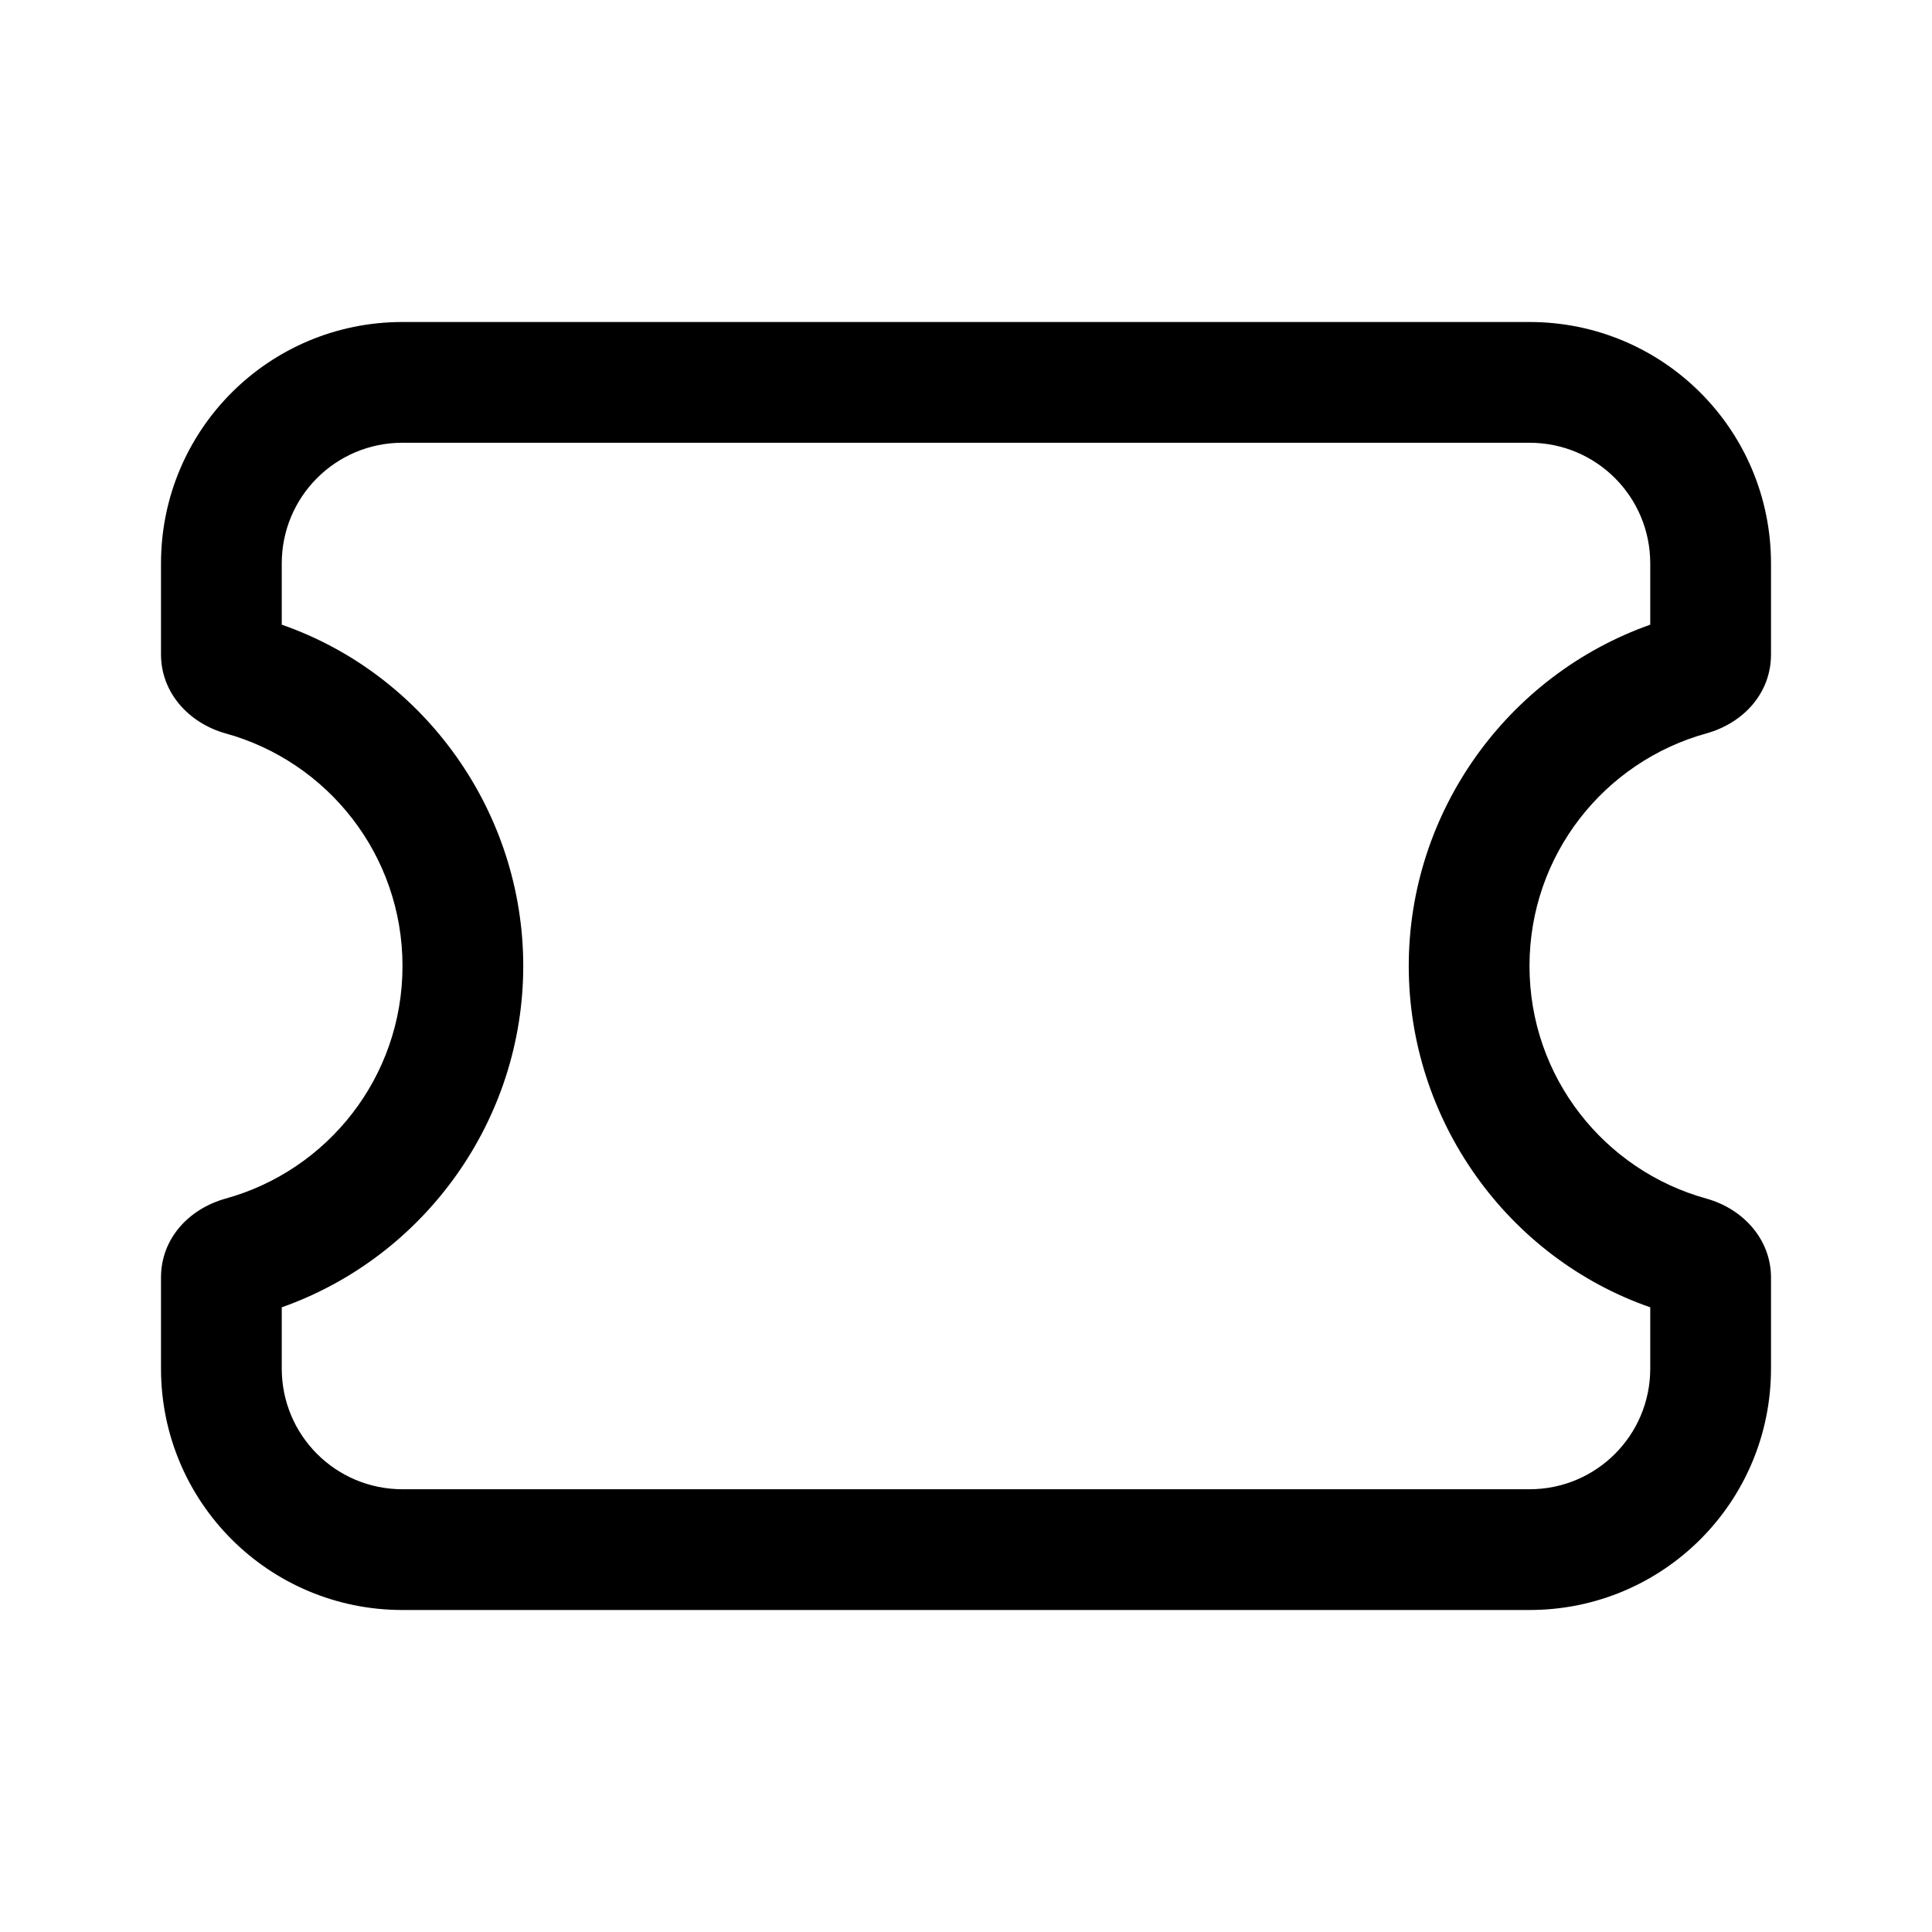
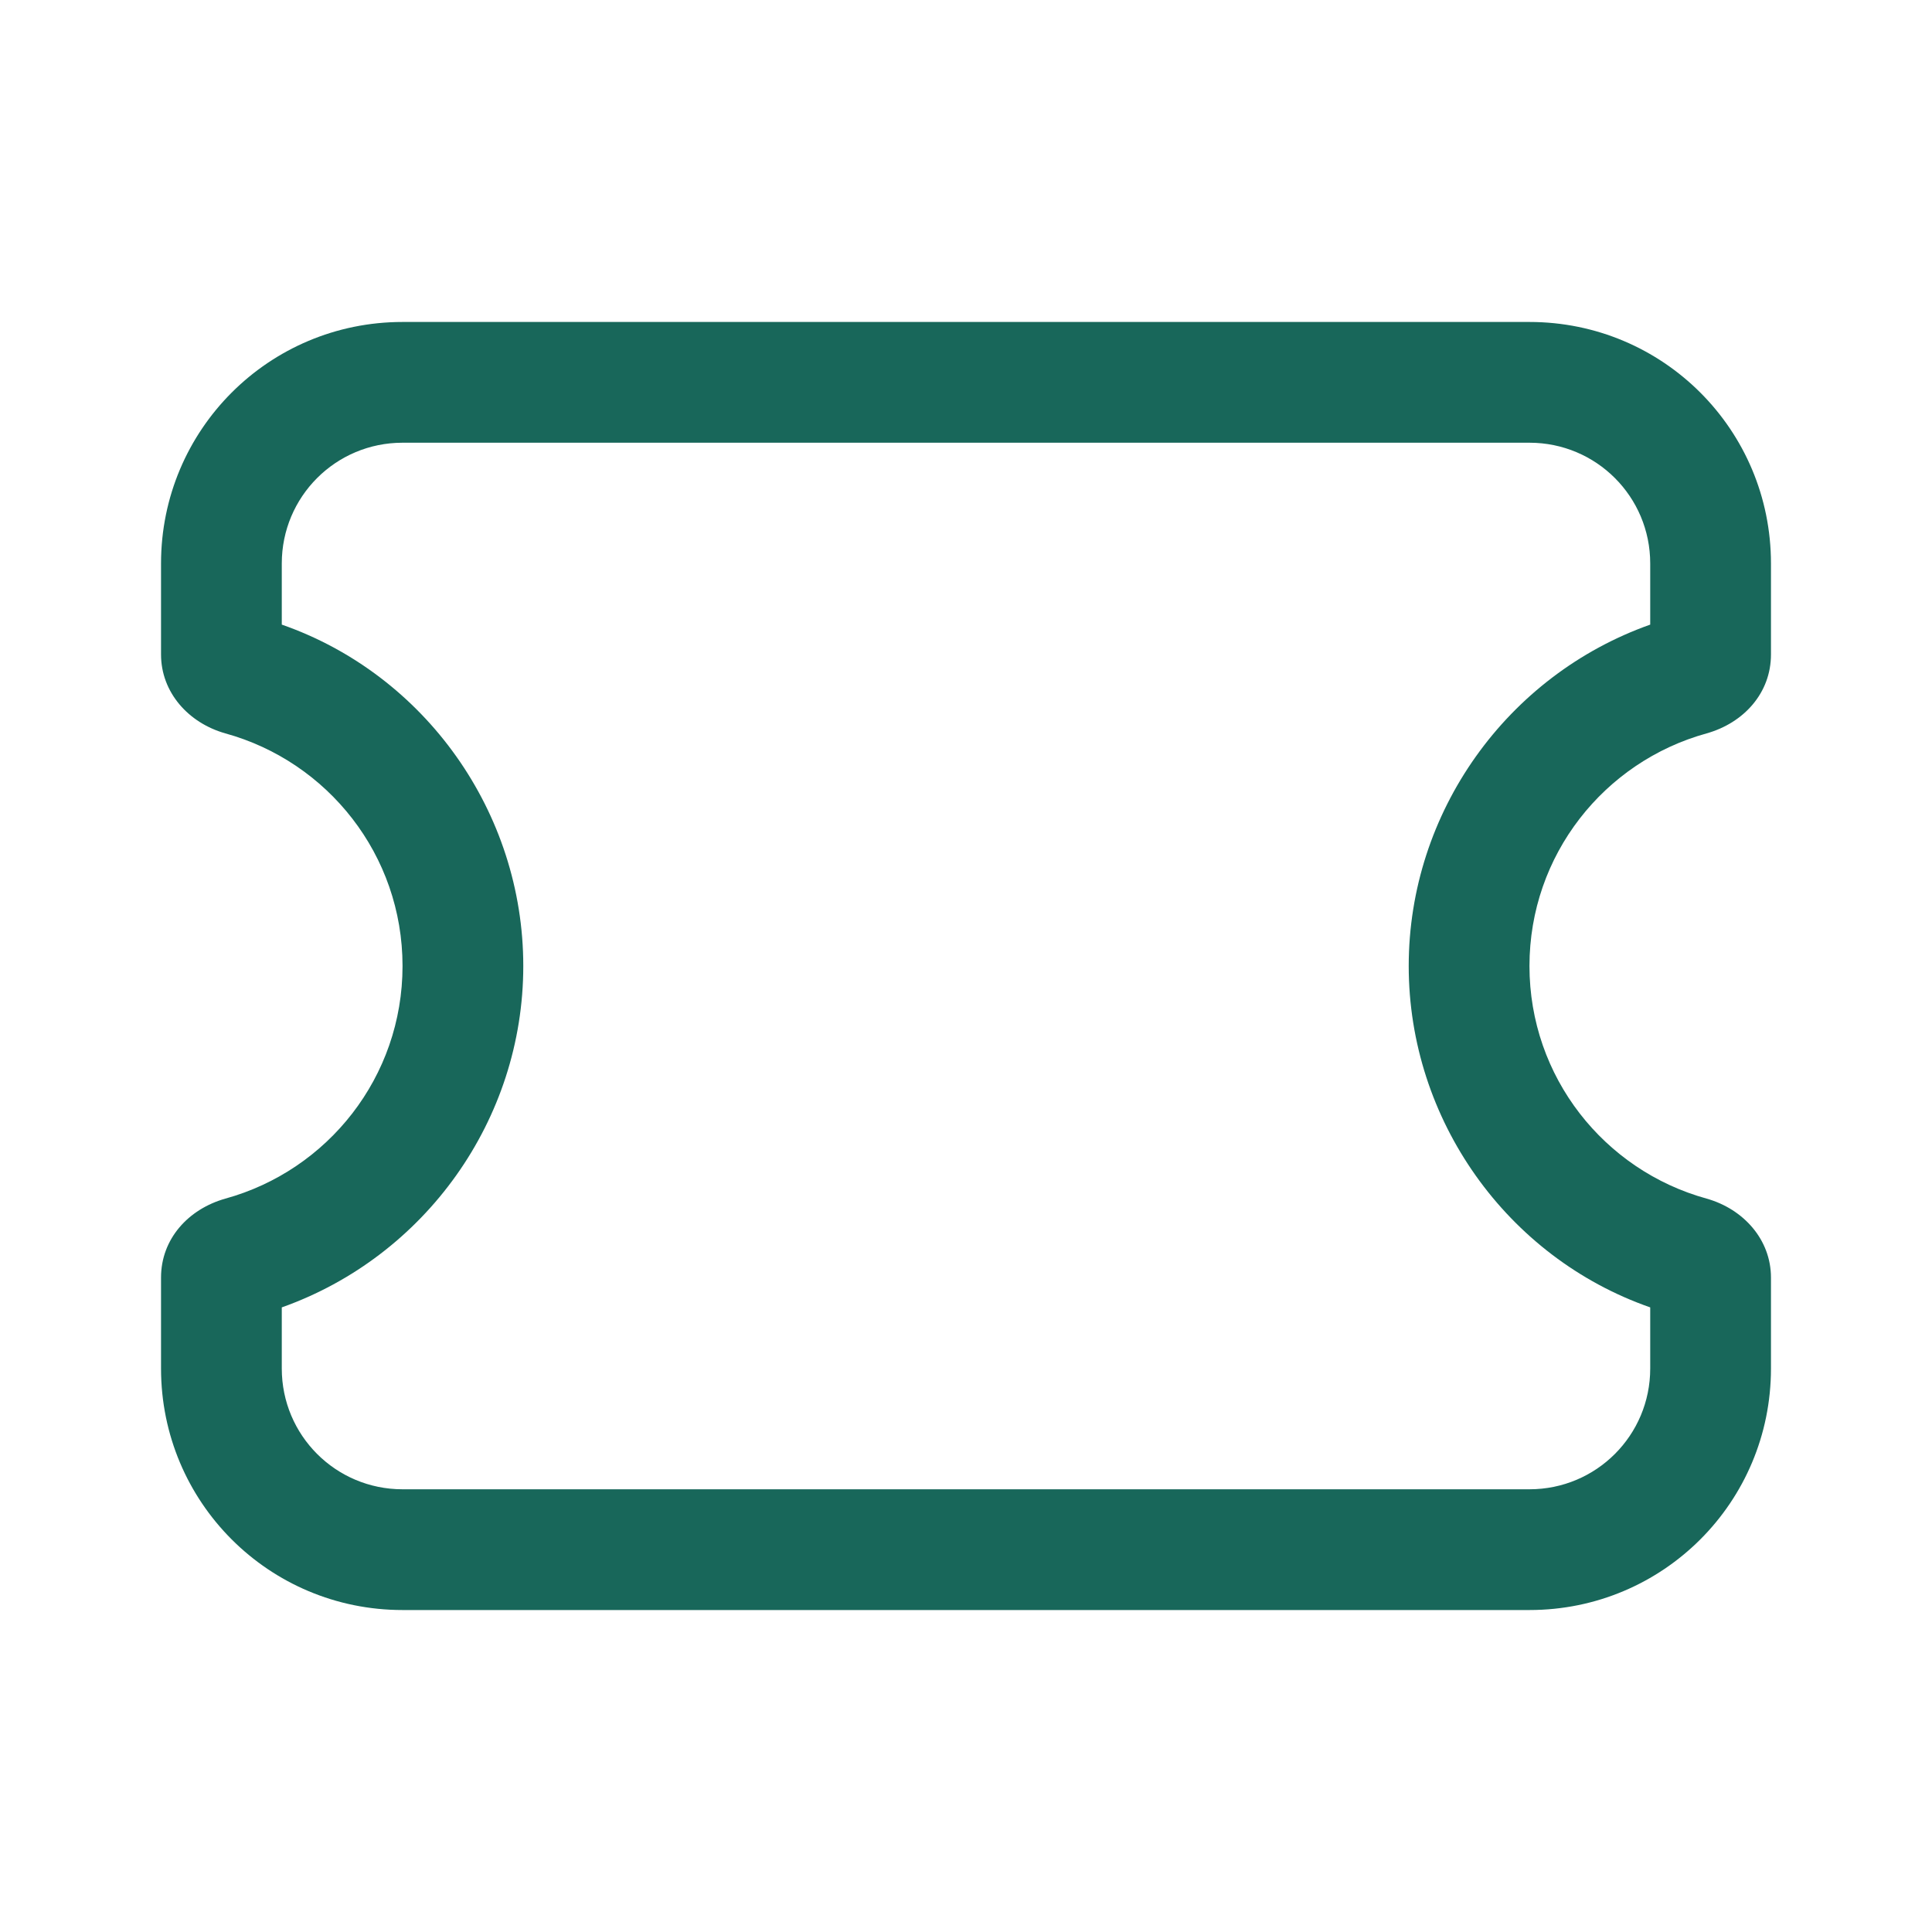
- <svg xmlns="http://www.w3.org/2000/svg" width="24" height="24" viewBox="0 0 24 24" fill="none">
-   <path fill-rule="evenodd" clip-rule="evenodd" d="M19 4C20.66 4 22 5.34 22 7V8.13C22 8.61 21.66 8.98 21.2 9.11C19.93 9.46 19 10.62 19 12C19 13.38 19.93 14.54 21.2 14.89C21.66 15.02 22 15.4 22 15.87V17C22 18.66 20.66 20 19 20H5C3.34 20 2 18.66 2 17V15.87C2 15.39 2.34 15.02 2.8 14.89C4.07 14.54 5 13.38 5 12C5 10.62 4.07 9.46 2.8 9.11C2.34 8.98 2 8.6 2 8.13V7C2 5.34 3.34 4 5 4H19ZM5 5.5C4.17 5.5 3.5 6.17 3.5 7V7.76C5.28 8.38 6.5 10.09 6.5 12C6.5 13.91 5.28 15.61 3.5 16.24V17C3.5 17.83 4.17 18.5 5 18.5H19C19.83 18.5 20.5 17.83 20.5 17V16.24C18.72 15.62 17.5 13.91 17.5 12C17.5 10.09 18.72 8.39 20.5 7.76V7C20.5 6.17 19.83 5.5 19 5.5H5Z" fill="black" />
+ <svg xmlns="http://www.w3.org/2000/svg" preserveAspectRatio="none" overflow="visible" style="display: block;" width="20" height="20" viewBox="0 0 20 20" fill="none">
+   <g id="tix">
+     <path id="Union" fill-rule="evenodd" clip-rule="evenodd" d="M15.833 3.333C17.217 3.333 18.333 4.45 18.333 5.833V6.775C18.333 7.175 18.05 7.484 17.667 7.592C16.608 7.884 15.833 8.85 15.833 10C15.833 11.15 16.608 12.116 17.667 12.408C18.05 12.516 18.333 12.834 18.333 13.225V14.167C18.333 15.55 17.217 16.667 15.833 16.667H4.167C2.783 16.667 1.667 15.55 1.667 14.167V13.225C1.667 12.825 1.95 12.516 2.333 12.408C3.392 12.116 4.167 11.15 4.167 10C4.167 8.85 3.392 7.884 2.333 7.592C1.95 7.484 1.667 7.167 1.667 6.775V5.833C1.667 4.45 2.783 3.333 4.167 3.333H15.833ZM4.167 4.583C3.475 4.583 2.917 5.142 2.917 5.833V6.466C4.4 6.983 5.417 8.408 5.417 10C5.417 11.592 4.4 13.008 2.917 13.534V14.167C2.917 14.858 3.475 15.417 4.167 15.417H15.833C16.525 15.417 17.083 14.858 17.083 14.167V13.534C15.6 13.017 14.583 11.592 14.583 10C14.583 8.408 15.6 6.991 17.083 6.466V5.833C17.083 5.142 16.525 4.583 15.833 4.583H4.167Z" fill="#18675A" />
+   </g>
</svg>
